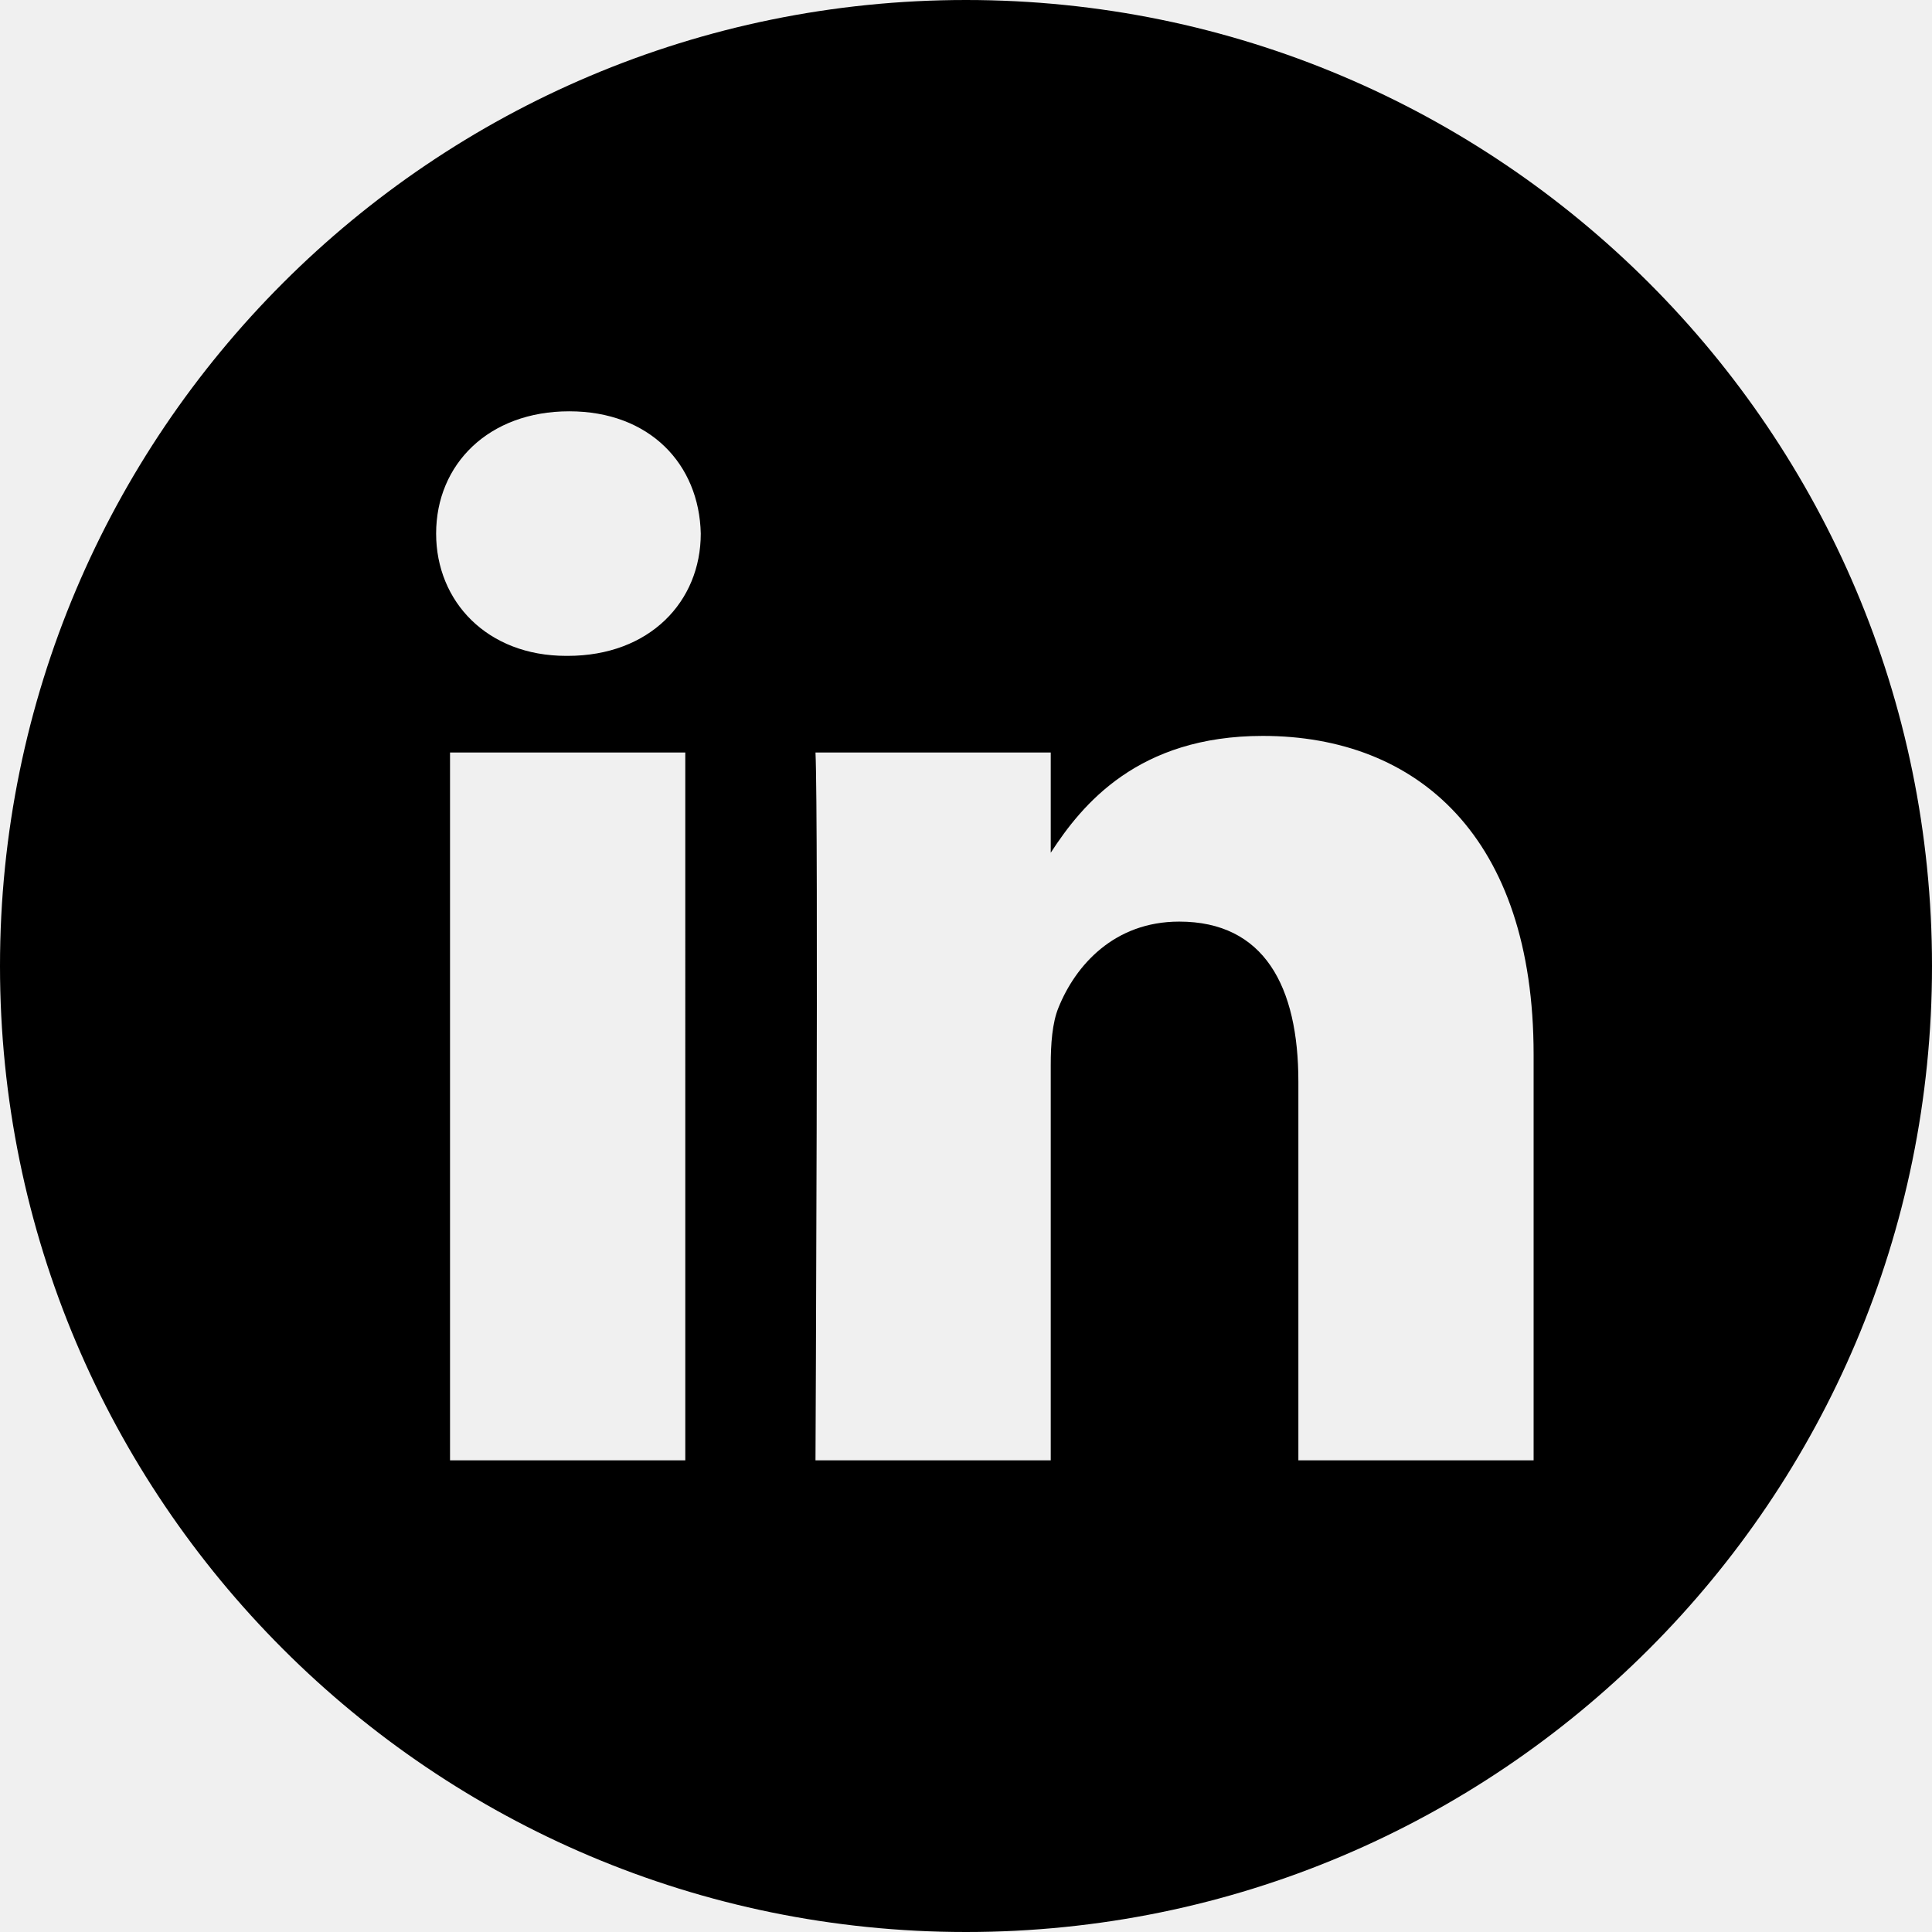
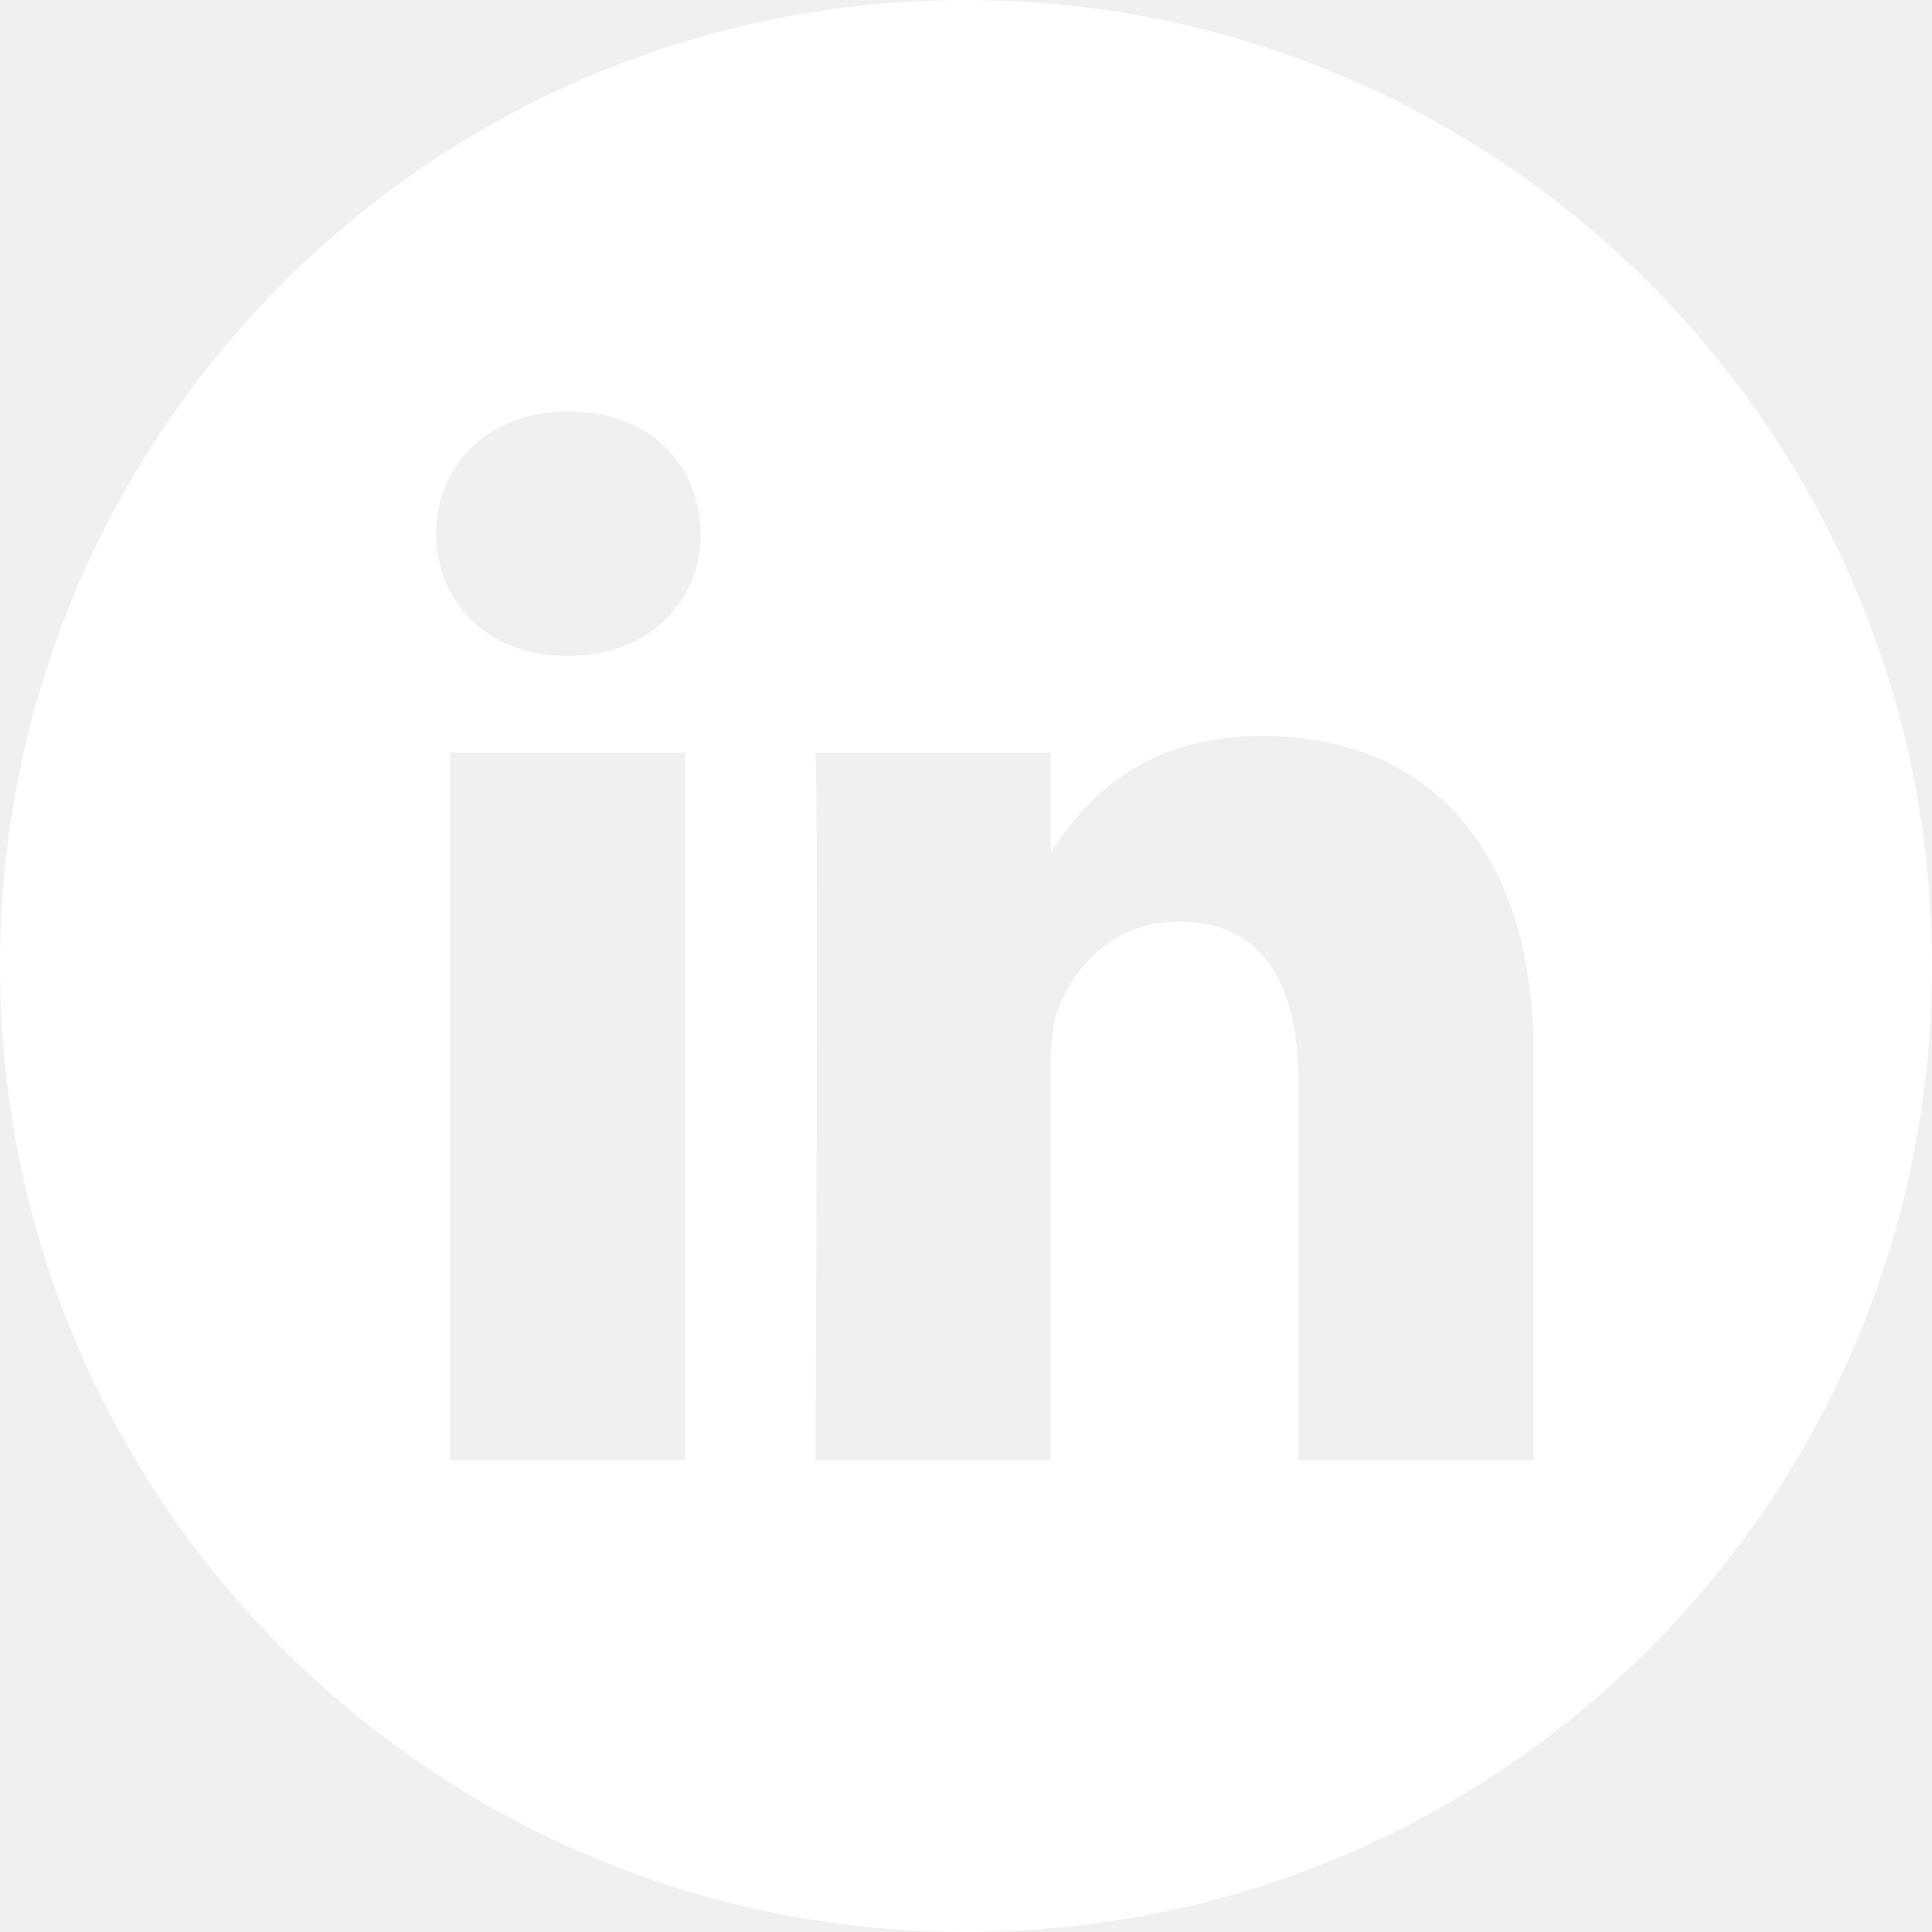
- <svg xmlns="http://www.w3.org/2000/svg" height="512pt" viewBox="0 0 512 512" width="512pt">
-   <path d="M256 0C114.637 0 0 114.637 0 256s114.637 256 256 256 256-114.637 256-256S397.363 0 256 0zm-74.39 387h-62.348V199.426h62.347zm-31.173-213.188h-.406c-20.922 0-34.453-14.402-34.453-32.402 0-18.406 13.945-32.41 35.274-32.41 21.328 0 34.453 14.004 34.859 32.41 0 18-13.531 32.403-35.274 32.403zM406.423 387h-62.34V286.652c0-25.218-9.027-42.418-31.586-42.418-17.223 0-27.48 11.602-31.988 22.801-1.649 4.008-2.051 9.61-2.051 15.215V387h-62.344s.817-169.977 0-187.574h62.344v26.558c8.285-12.78 23.11-30.96 56.188-30.96 41.02 0 71.777 26.808 71.777 84.421zm0 0" />
+ <svg xmlns="http://www.w3.org/2000/svg" height="512" width="512">
+   <path d="M256 0C114.637 0 0 114.637 0 256s114.637 256 256 256 256-114.637 256-256S397.363 0 256 0zm-74.39 387h-62.348V199.426h62.347zm-31.173-213.188h-.406c-20.922 0-34.453-14.402-34.453-32.402 0-18.406 13.945-32.41 35.274-32.41 21.328 0 34.453 14.004 34.859 32.41 0 18-13.531 32.403-35.274 32.403zM406.423 387h-62.34V286.652c0-25.218-9.027-42.418-31.586-42.418-17.223 0-27.48 11.602-31.988 22.801-1.649 4.008-2.051 9.61-2.051 15.215V387h-62.344s.817-169.977 0-187.574h62.344v26.558c8.285-12.78 23.11-30.96 56.188-30.96 41.02 0 71.777 26.808 71.777 84.421zm0 0" data-original="#000000" class="active-path" data-old_color="#000000" fill="#FFF" />
</svg>
